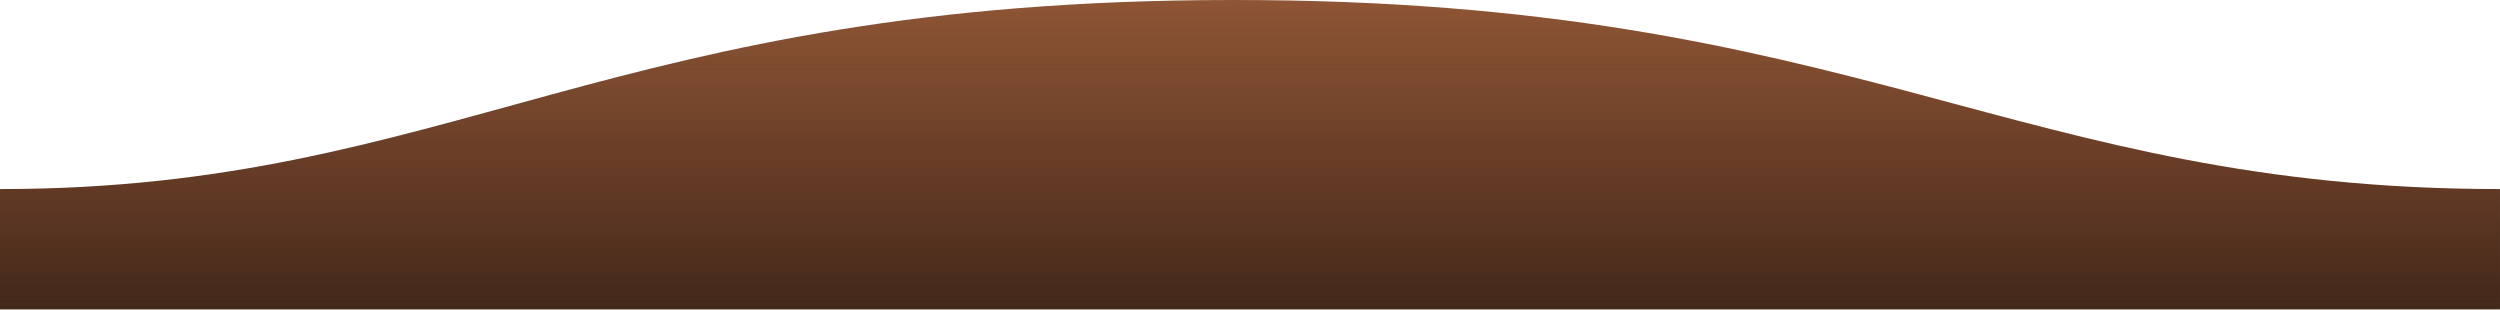
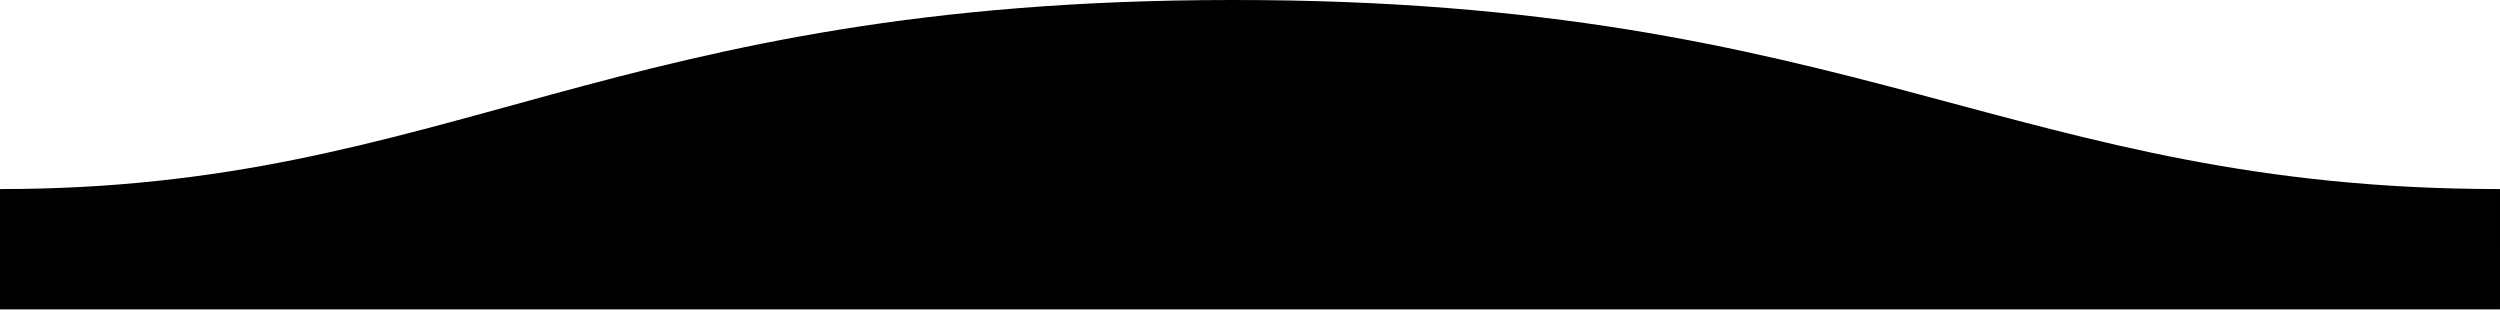
<svg xmlns="http://www.w3.org/2000/svg" xmlns:ns1="https://boxy-svg.com" width="1600" height="198">
  <defs>
    <linearGradient gradientUnits="userSpaceOnUse" x1="800" y1="0" x2="800" y2="198" id="gradient-0">
      <stop offset="0" style="stop-color: rgba(119, 90, 74, 1)" />
      <stop offset="1" style="stop-color: rgba(56, 42, 35, 1)" />
    </linearGradient>
    <filter id="saturate-filter-0" color-interpolation-filters="sRGB" x="-500%" y="-500%" width="1000%" height="1000%" ns1:preset="saturate 1 2">
      <feColorMatrix type="saturate" values="2" />
    </filter>
  </defs>
-   <path fill-rule="evenodd" d="M.005 121C311 121 409.898-.25 811 0c400 0 500 121 789 121v77H0s.005-48 .005-77z" transform="matrix(-1 0 0 1 1600 0)" style="paint-order: fill; fill-rule: evenodd; fill: url(#gradient-0); filter: url(#saturate-filter-0);" />
+   <path fill-rule="evenodd" d="M.005 121C311 121 409.898-.25 811 0c400 0 500 121 789 121v77H0s.005-48 .005-77z" transform="matrix(-1 0 0 1 1600 0)" style="paint-order: {fill}; fill-rule: evenodd; fill:currentColor; stroke: currentColor filter: url(#saturate-filter-0);" />
</svg>
